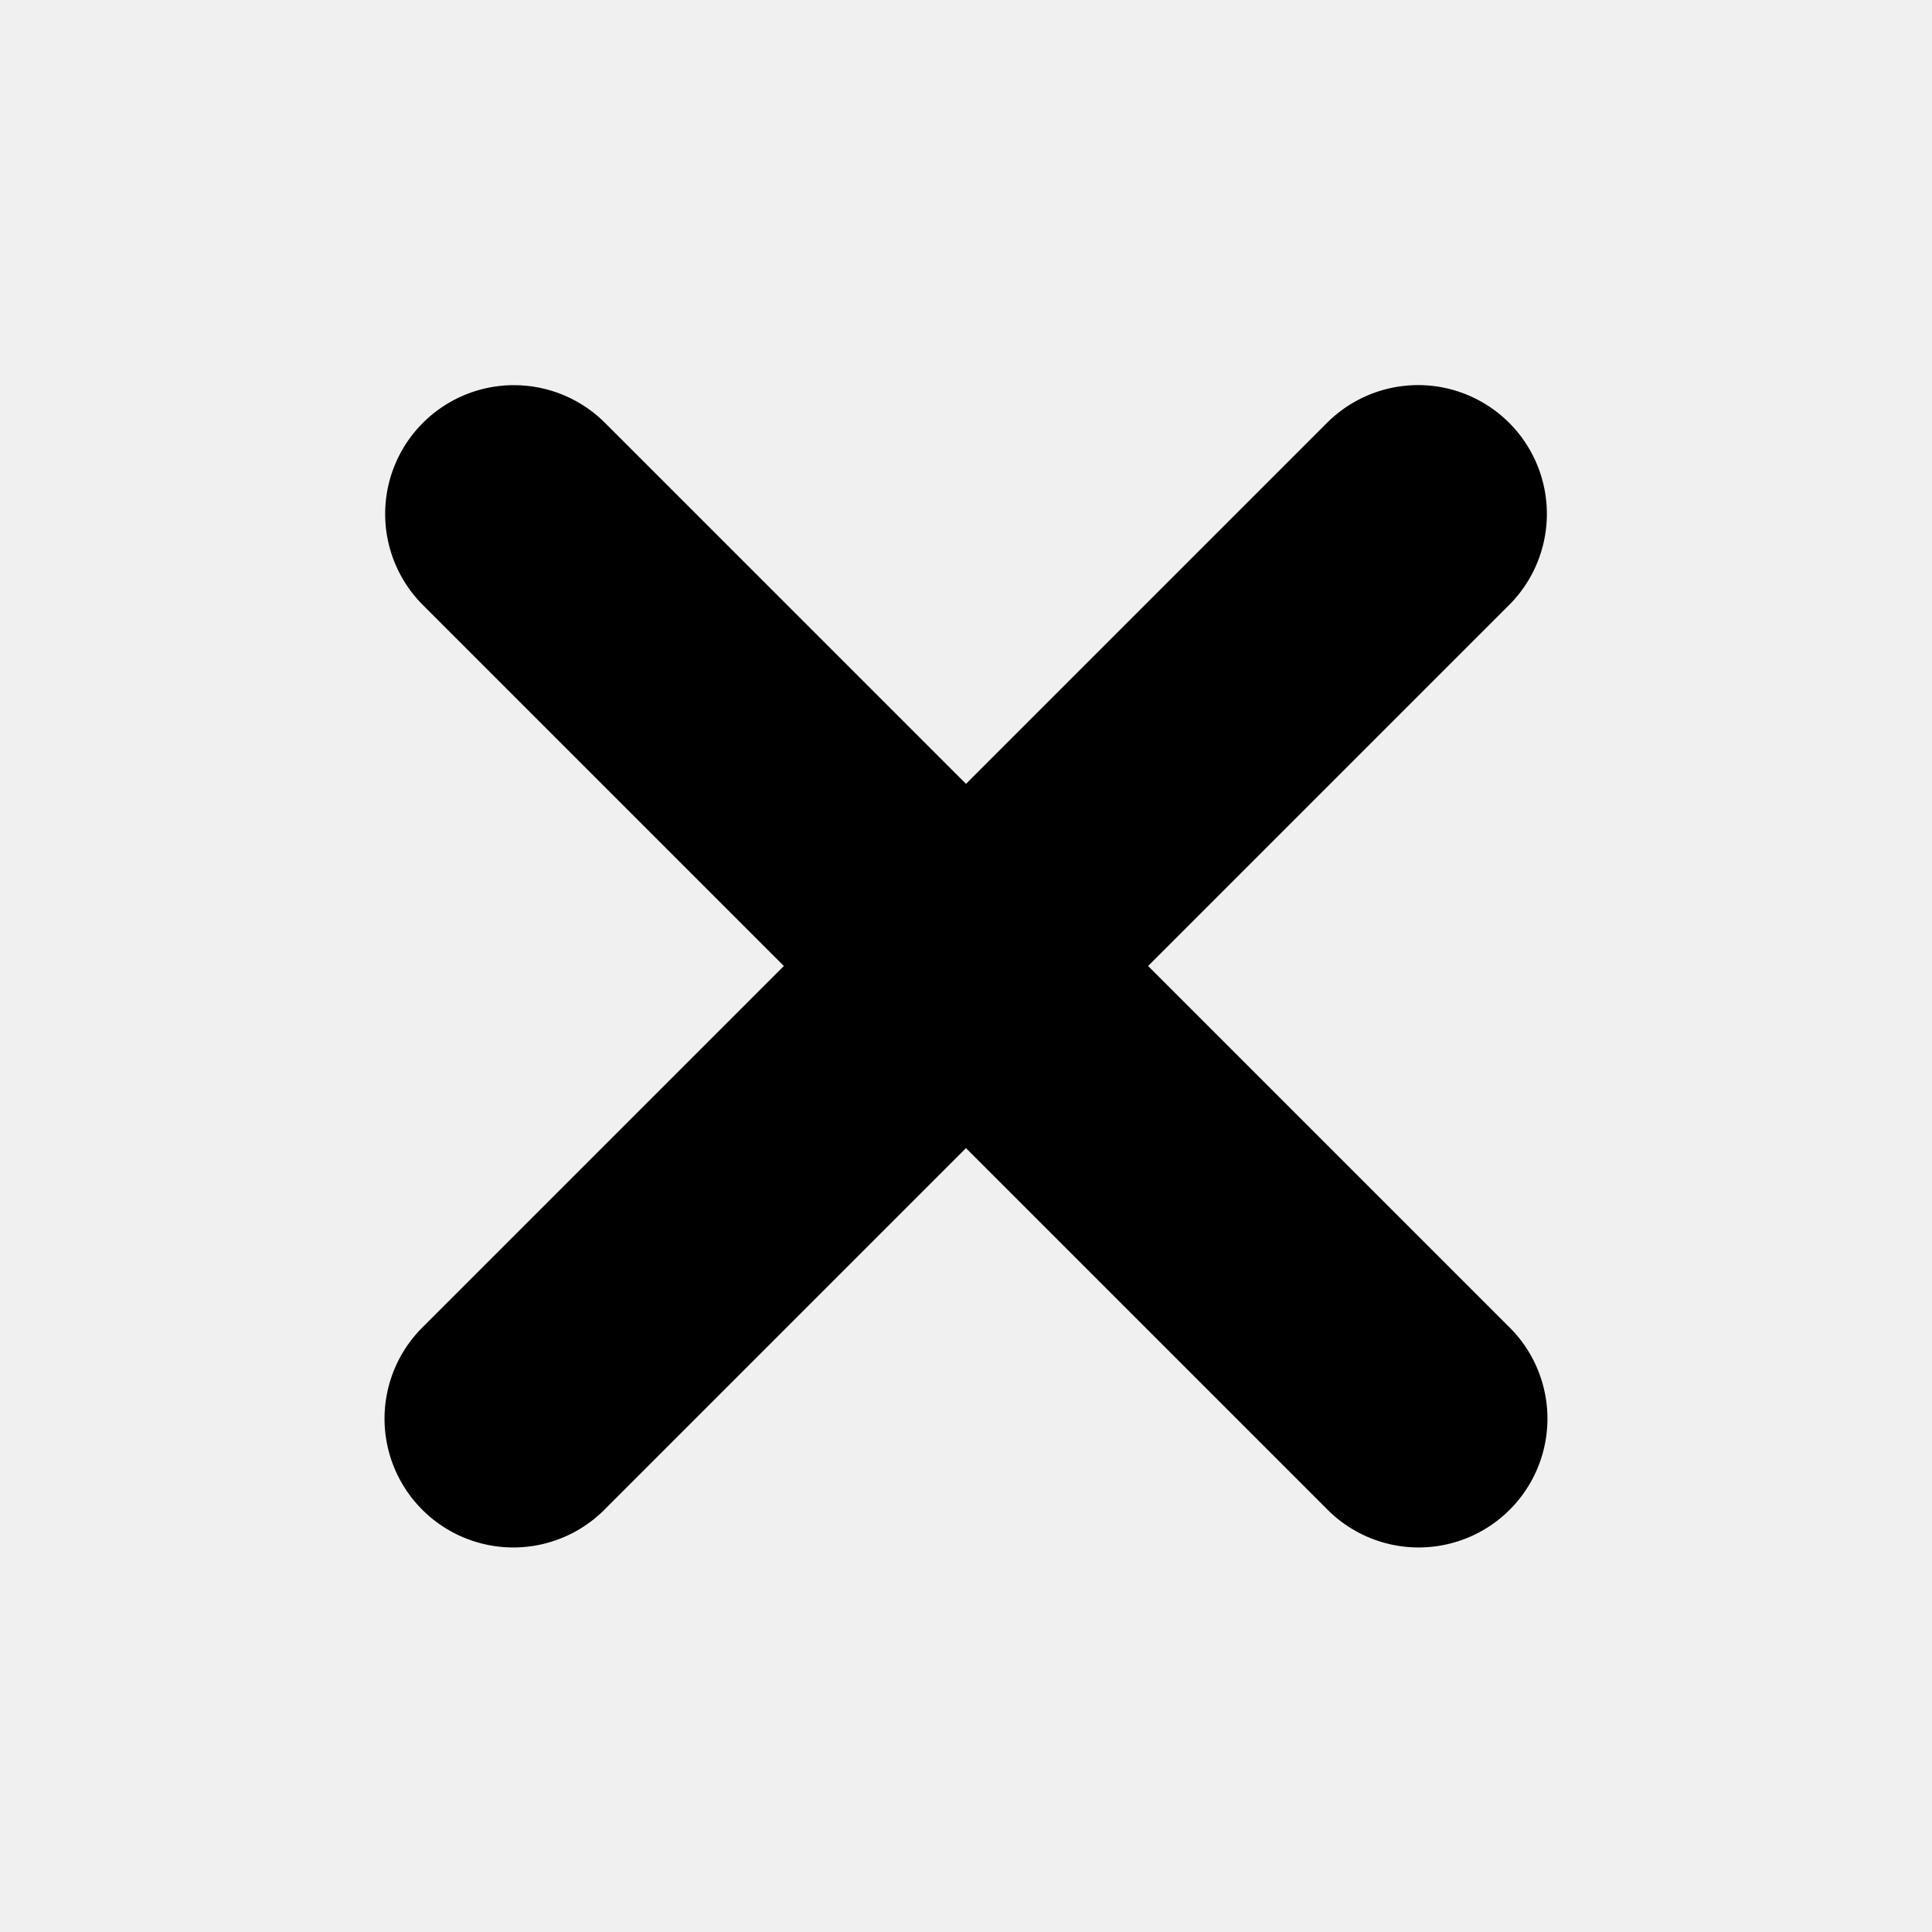
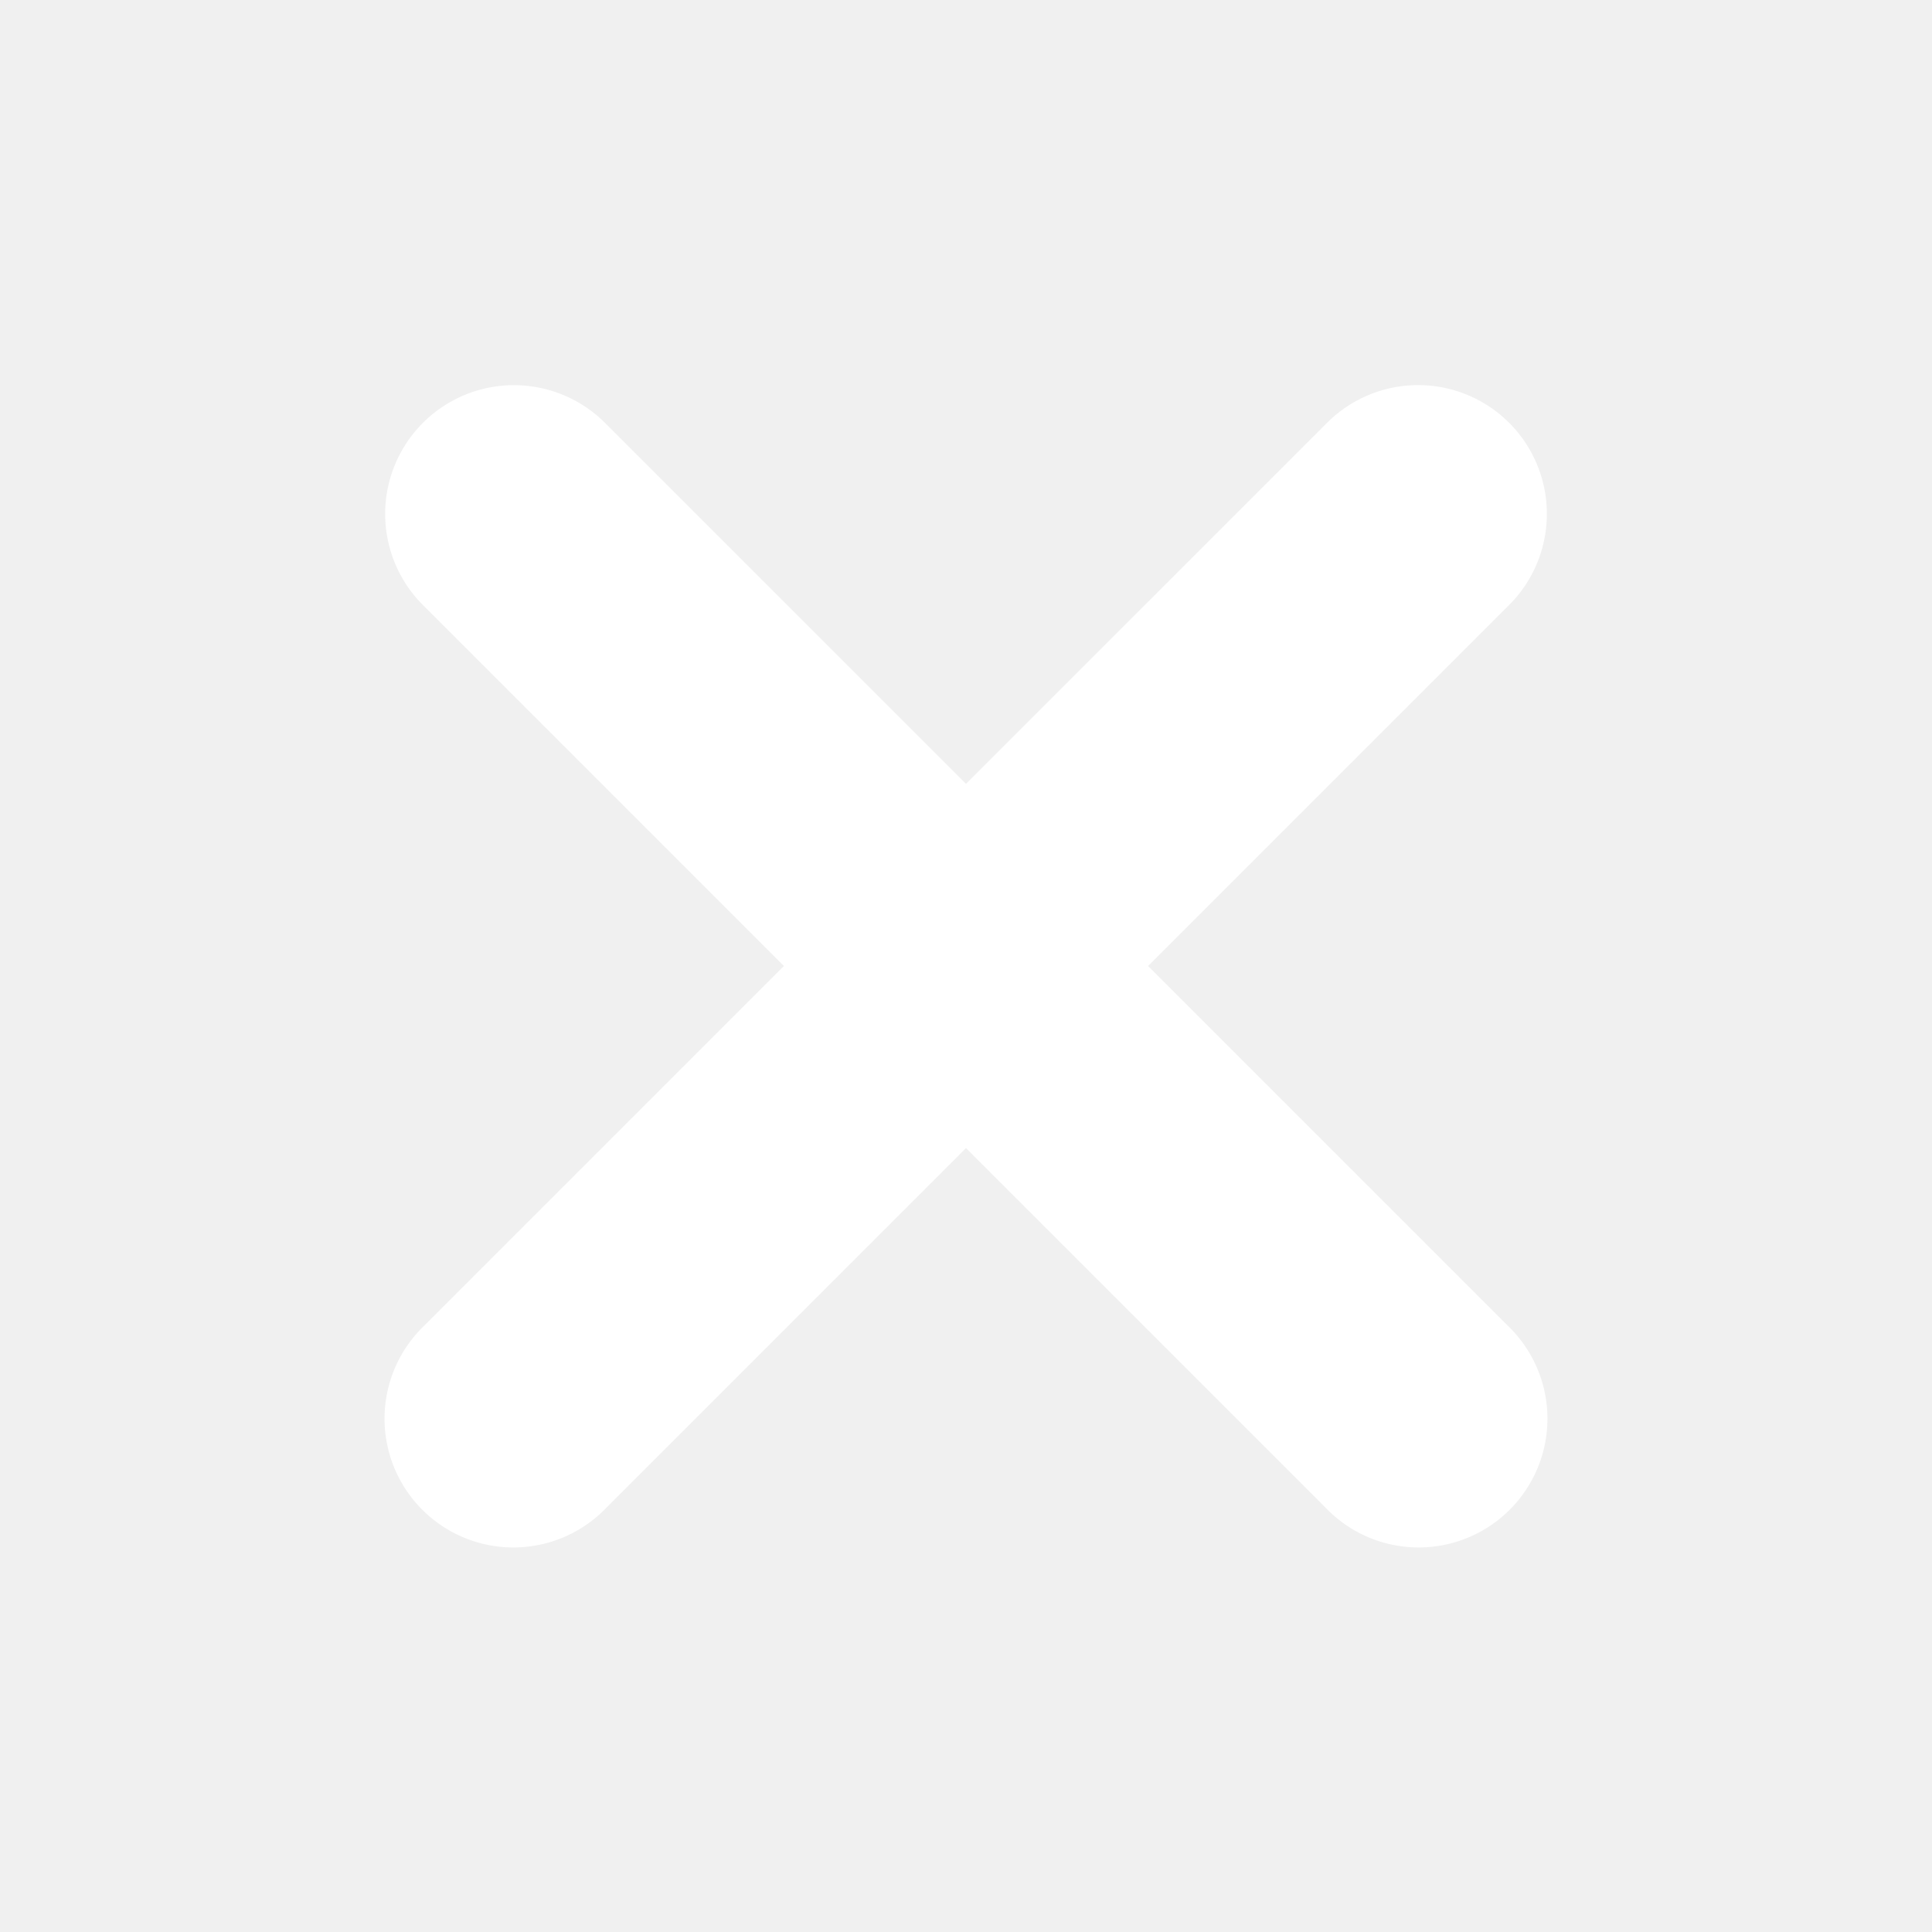
<svg xmlns="http://www.w3.org/2000/svg" x="0px" y="0px" width="30" height="30" viewBox="0 0 172 172" style=" fill:#000000;">
  <g fill="none" fill-rule="nonzero" stroke="none" stroke-width="1" stroke-linecap="butt" stroke-linejoin="miter" stroke-miterlimit="10" stroke-dasharray="" stroke-dashoffset="0" font-family="none" font-weight="none" font-size="none" text-anchor="none" style="mix-blend-mode: normal">
    <path d="M0,172v-172h172v172z" fill="none" />
-     <g fill="#000000">
+     <g fill="#FFFFFF">
      <path d="M45.743,34.288c-4.664,0.006 -8.86,2.836 -10.613,7.158c-1.753,4.322 -0.714,9.275 2.629,12.528l32.026,32.026l-32.026,32.026c-2.996,2.876 -4.202,7.147 -3.155,11.165c1.048,4.018 4.186,7.156 8.204,8.204c4.018,1.048 8.289,-0.159 11.165,-3.155l32.026,-32.026l32.026,32.026c2.876,2.996 7.147,4.202 11.165,3.155c4.018,-1.048 7.157,-4.186 8.204,-8.204c1.048,-4.018 -0.159,-8.289 -3.155,-11.165l-32.026,-32.026l32.026,-32.026c3.391,-3.297 4.411,-8.337 2.568,-12.693c-1.843,-4.356 -6.172,-7.133 -10.899,-6.993c-2.979,0.089 -5.806,1.334 -7.883,3.471l-32.026,32.026l-32.026,-32.026c-2.162,-2.222 -5.131,-3.474 -8.23,-3.471z" />
    </g>
  </g>
</svg>
